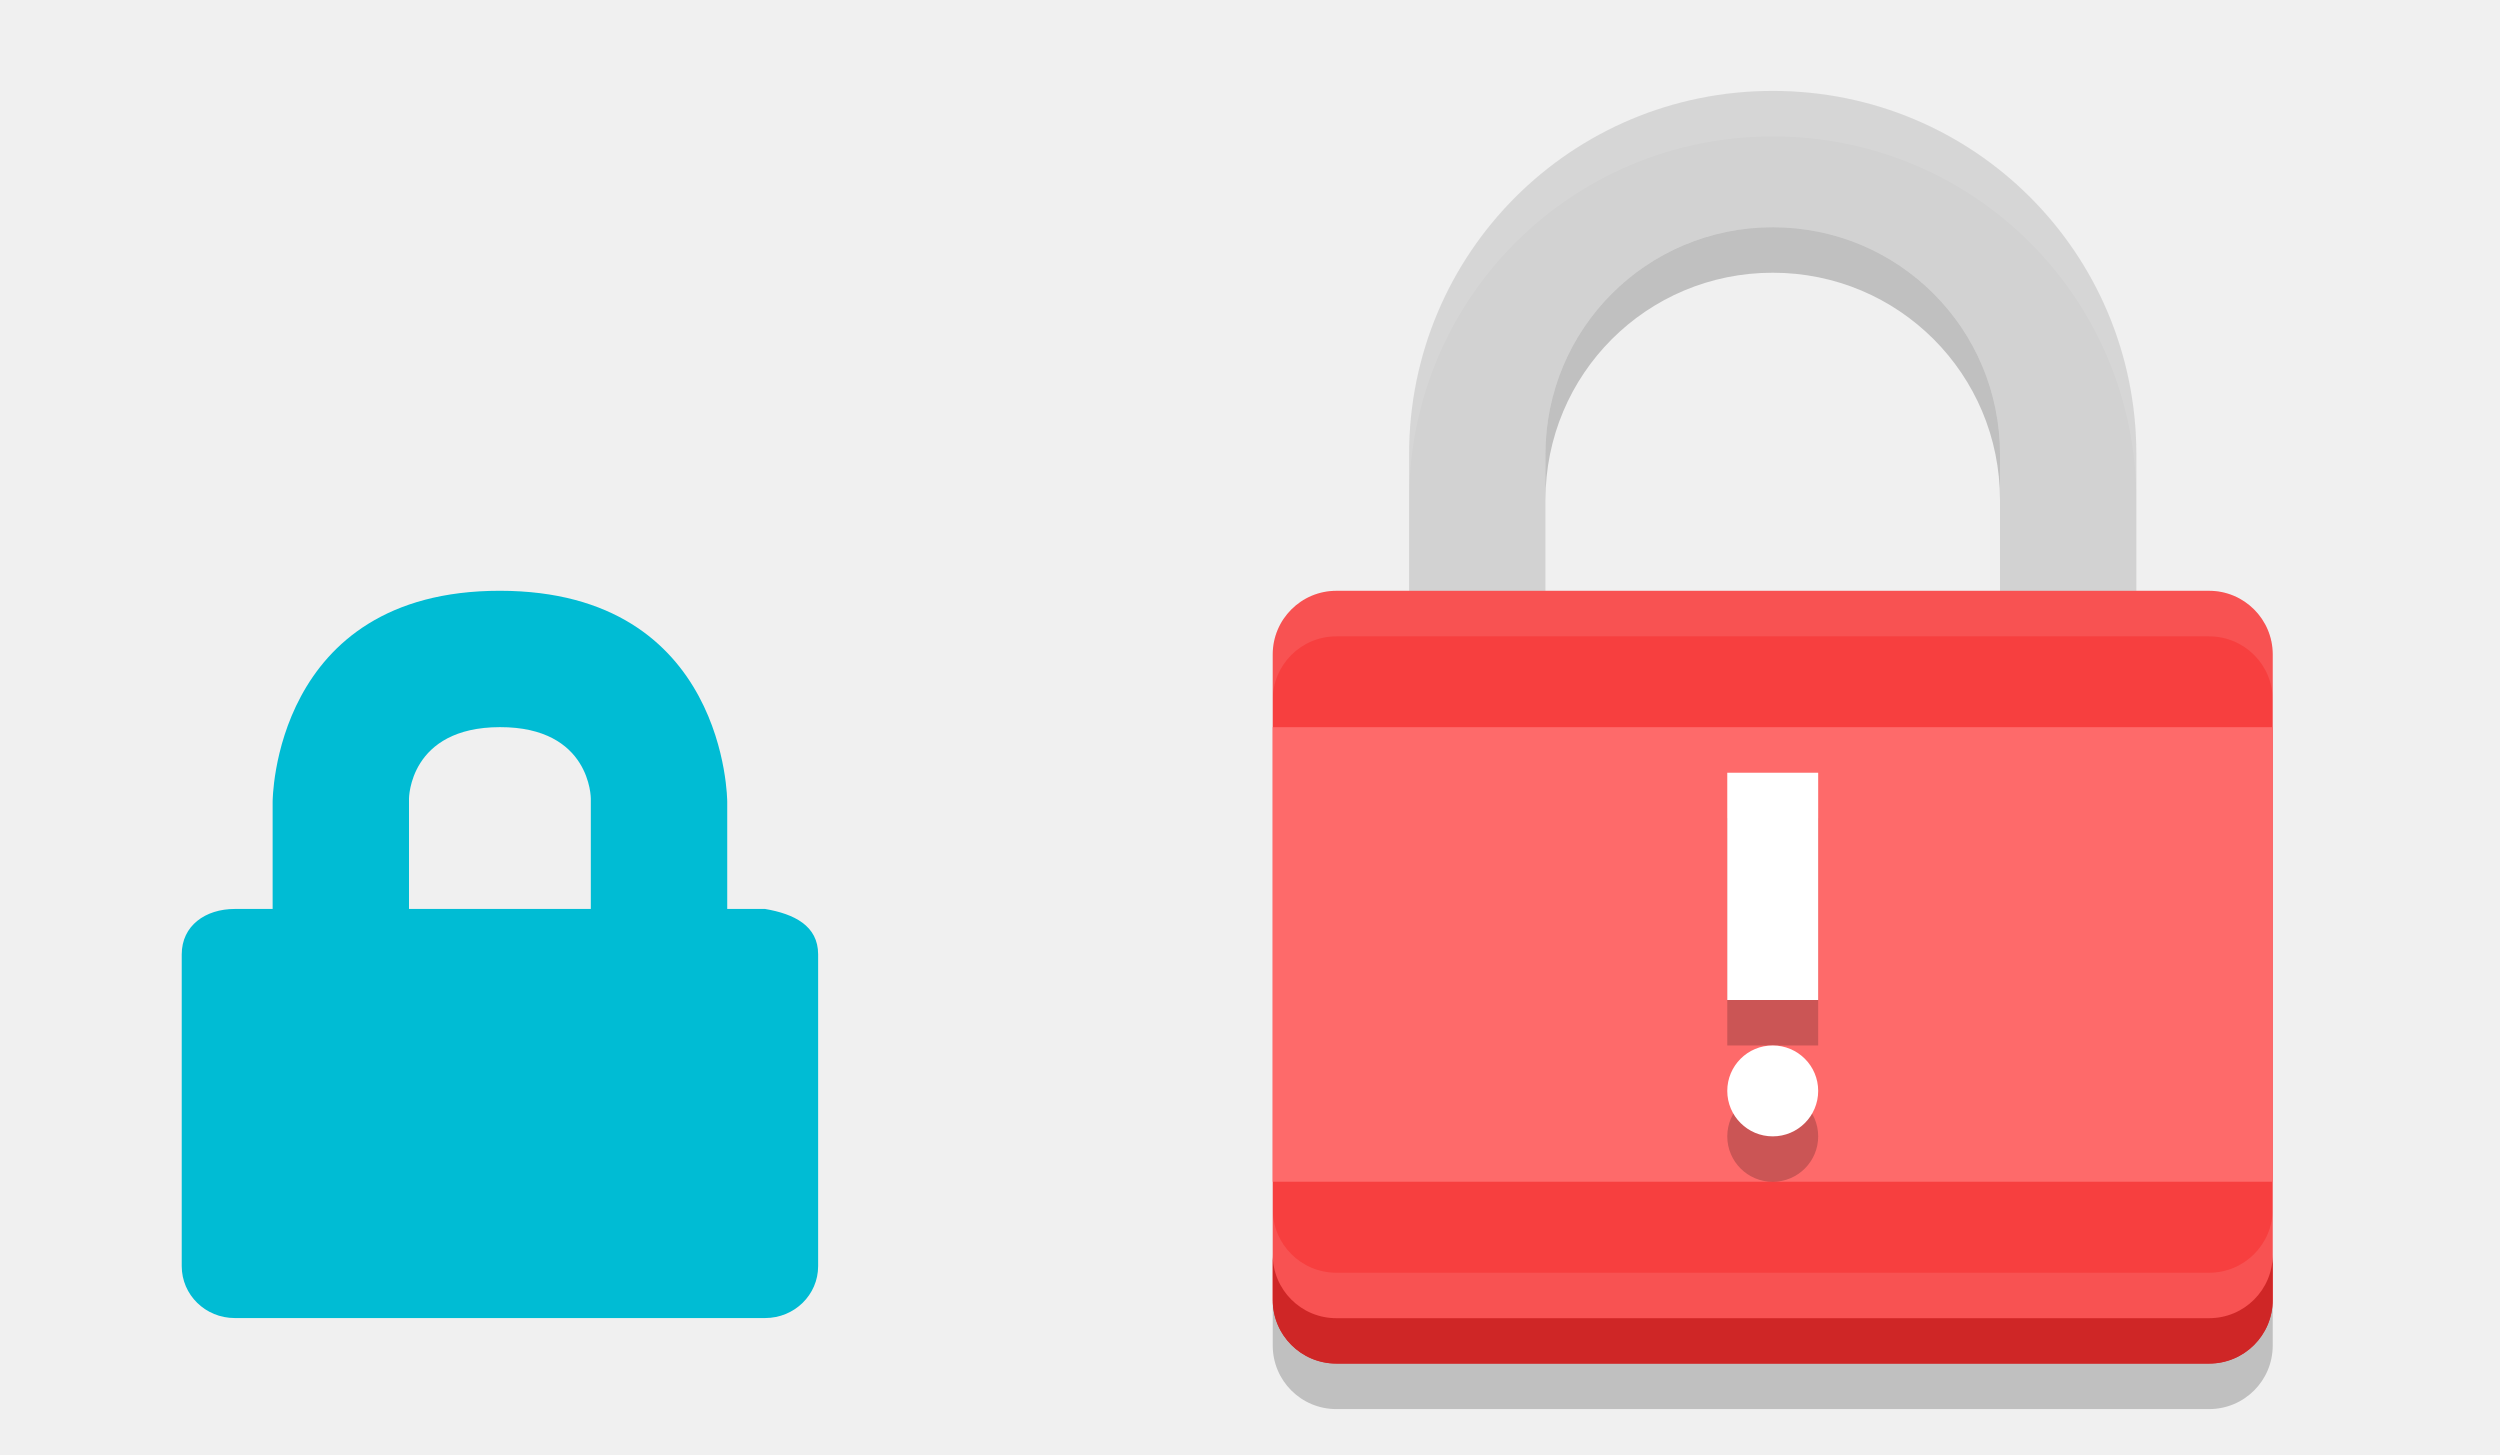
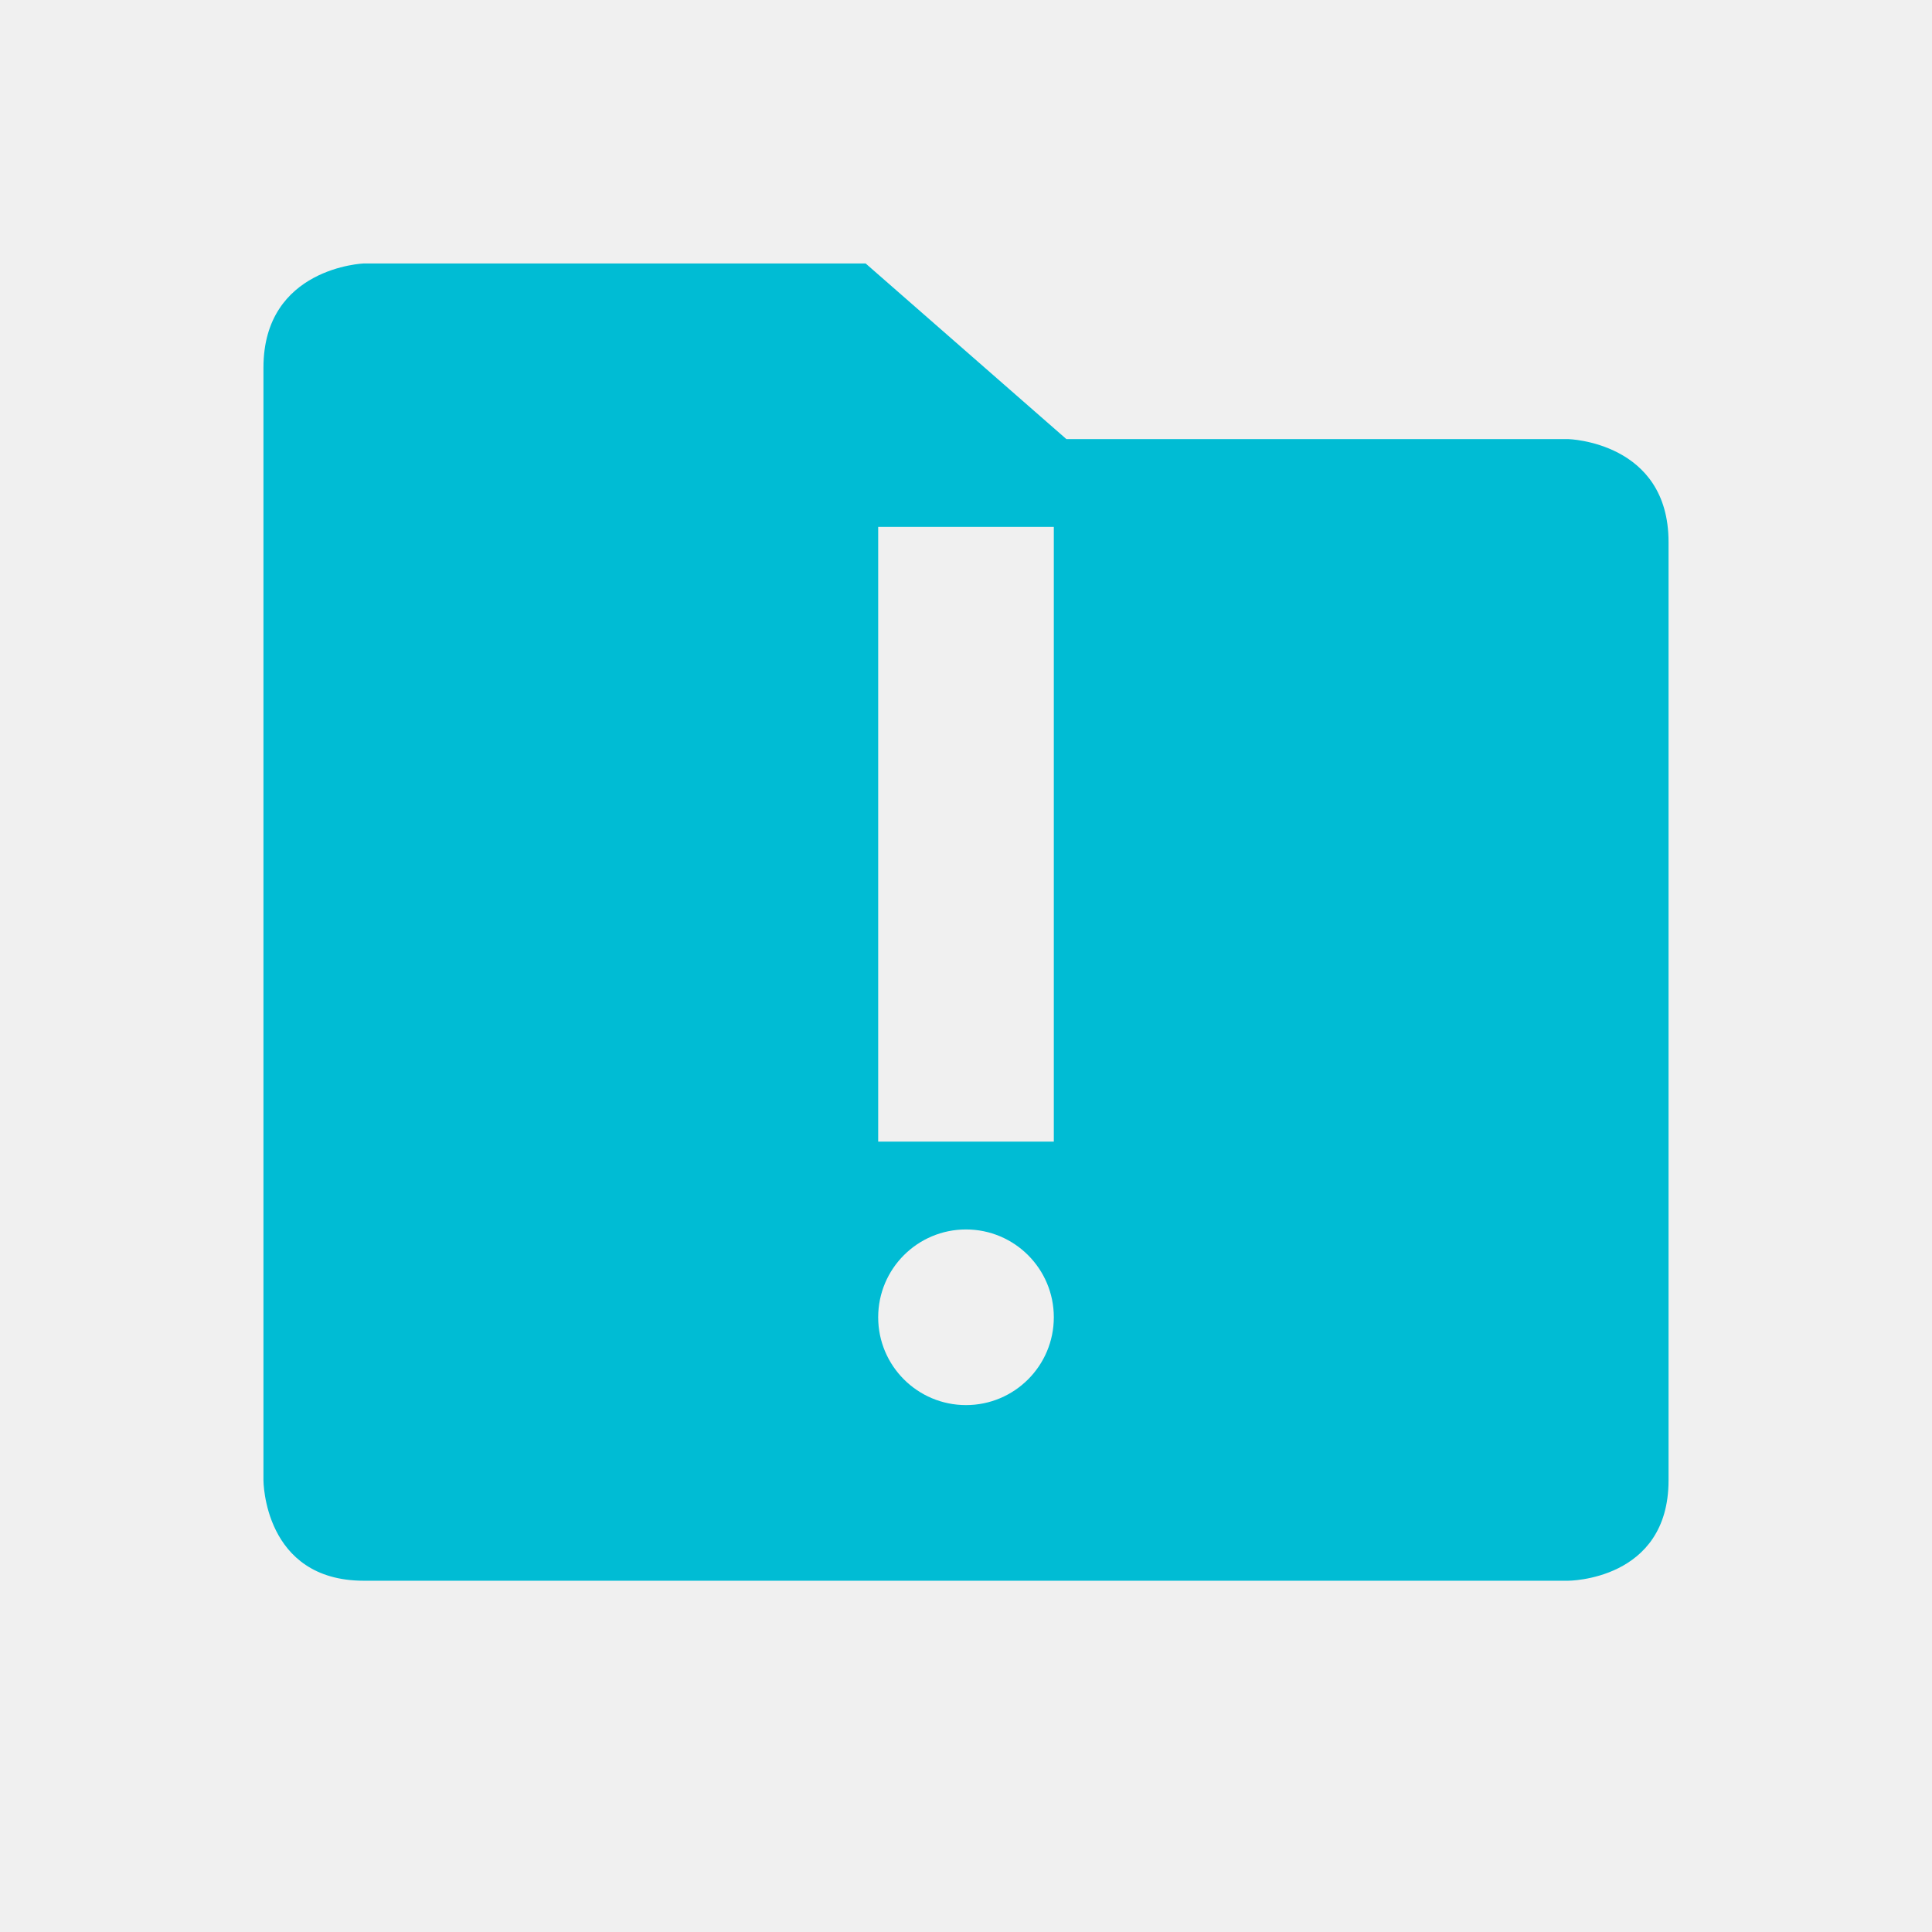
- <svg xmlns="http://www.w3.org/2000/svg" id="svg4168" width="55" height="32" version="1.1" viewBox="0 0 55 32">
-   <g id="layer1" transform="translate(0,-1020.362)">
-     <g id="22-22-plasmavault-error" transform="translate(-347,1287.362)" style="enable-background:new">
-       <rect id="rect4192" width="22" height="22" x="347" y="-257" style="opacity:0;fill:#2b0000;fill-opacity:0.404;fill-rule:nonzero;stroke:none;stroke-width:1;stroke-linecap:round;stroke-linejoin:round;stroke-miterlimit:4;stroke-dasharray:none;stroke-dashoffset:0;stroke-opacity:1" />
-       <path id="path5975" d="m 357.998,-254.003 c -5.003,-0.003 -5,4.643 -5,4.643 l 0,2.357 -0.833,0 c -0.646,0 -1.167,0.367 -1.167,1 l 0,6.857 c 0,0.633 0.52,1.143 1.167,1.143 l 11.667,0 c 0.646,0 1.167,-0.51 1.167,-1.143 l 0,-6.857 c 0,-0.633 -0.53,-0.891 -1.167,-1 l -0.833,0 0,-2.357 c 0,0 0.003,-4.639 -5,-4.643 z m 0,3 c 2.003,-0.003 2,1.571 2,1.571 l 0,2.429 -4,0 0,-2.429 c 0,0 0.003,-1.568 2,-1.571 z" style="color:#000000;display:inline;overflow:visible;visibility:visible;opacity:1;fill:#00bcd4;fill-opacity:1;fill-rule:nonzero;stroke:none;stroke-width:1;marker:none;enable-background:accumulate" />
-     </g>
-     <g id="plasmavault-error">
-       <rect id="rect4187" width="32" height="32" x="23" y="1020.36" style="opacity:0.001;fill:#000000;fill-opacity:1;fill-rule:nonzero;stroke:none;stroke-width:2;stroke-linecap:round;stroke-linejoin:round;stroke-miterlimit:4;stroke-dasharray:none;stroke-opacity:1" />
-       <path id="path4" d="m 39,1022.362 c -4.432,0 -8,3.568 -8,8 l 0,3 3,0 0,-3 c 0,-2.77 2.23,-5 5,-5 2.77,0 5,2.23 5,5 l 0,3 3,0 0,-3 c 0,-4.432 -3.568,-8 -8,-8 z" style="fill:#d2d2d2" />
-       <rect id="rect6" width="17" height="22" x="-1050.36" y="-50" rx="1.4" ry="1.4" transform="matrix(0,-1,-1,0,0,0)" style="fill:#f73f3f;fill-opacity:1" />
-       <path id="path8" d="m 39,1022.362 c -4.432,0 -8,3.568 -8,8 l 0,1 c 0,-4.432 3.568,-8 8,-8 4.432,0 8,3.568 8,8 l 0,-1 c 0,-4.432 -3.568,-8 -8,-8 z" style="opacity:0.1;fill:#ffffff" />
-       <path id="path10" d="m 29.4,1033.362 c -0.776,0 -1.4,0.625 -1.4,1.4 l 0,1 c 0,-0.775 0.625,-1.4 1.4,-1.4 l 19.2,0 c 0.775,0 1.4,0.625 1.4,1.4 l 0,-1 c 0,-0.775 -0.625,-1.4 -1.4,-1.4 l -19.2,0 z" style="opacity:0.1;fill:#ffffff" />
-       <path id="path12" d="m 28,1047.962 0,1 c 0,0.775 0.625,1.4 1.4,1.4 l 19.2,0 c 0.775,0 1.4,-0.625 1.4,-1.4 l 0,-1 c 0,0.775 -0.625,1.4 -1.4,1.4 l -19.2,0 c -0.775,0 -1.4,-0.625 -1.4,-1.4 z" style="fill:#cf2626;fill-opacity:1" />
-       <path id="path14" d="m 28,1046.962 0,1 c 0,0.775 0.625,1.4 1.4,1.4 l 19.2,0 c 0.775,0 1.4,-0.625 1.4,-1.4 l 0,-1 c 0,0.775 -0.625,1.4 -1.4,1.4 l -19.2,0 c -0.775,0 -1.4,-0.625 -1.4,-1.4 z" style="opacity:0.1;fill:#ffffff" />
-       <rect id="rect16" width="22" height="10" x="28" y="1036.36" rx="0" ry="0" style="fill:#fe6a6a;fill-opacity:1" />
-       <path id="path18" d="m 39,1025.362 c -2.77,0 -5,2.23 -5,5 l 0,1 c 0,-2.77 2.23,-5 5,-5 2.77,0 5,2.23 5,5 l 0,-1 c 0,-2.77 -2.23,-5 -5,-5 z m -11,23.6 0,1 c 0,0.775 0.625,1.4 1.4,1.4 l 19.2,0 c 0.775,0 1.4,-0.625 1.4,-1.4 l 0,-1 c 0,0.775 -0.625,1.4 -1.4,1.4 l -19.2,0 c -0.775,0 -1.4,-0.625 -1.4,-1.4 z" style="opacity:0.2" />
-       <path id="path4821" d="m 38,1038.362 0,5 2,0 0,-5 -2,0 z m 1,6 a 1,1 0 0 0 -1,1 1,1 0 0 0 1,1 1,1 0 0 0 1,-1 1,1 0 0 0 -1,-1 z" style="opacity:0.2;fill:#000000;fill-opacity:1;fill-rule:nonzero;stroke:none;stroke-width:2;stroke-linecap:round;stroke-linejoin:round;stroke-miterlimit:4;stroke-dasharray:none;stroke-opacity:1" />
-       <path id="rect4816" d="m 38,1037.362 0,5 2,0 0,-5 -2,0 z m 1,6 a 1,1 0 0 0 -1,1 1,1 0 0 0 1,1 1,1 0 0 0 1,-1 1,1 0 0 0 -1,-1 z" style="opacity:1;fill:#ffffff;fill-opacity:1;fill-rule:nonzero;stroke:none;stroke-width:2;stroke-linecap:round;stroke-linejoin:round;stroke-miterlimit:4;stroke-dasharray:none;stroke-opacity:1" />
-     </g>
+ <svg xmlns="http://www.w3.org/2000/svg" id="svg4168" width="22" height="22" version="1.1" viewBox="0 0 22 22">
+   <g id="plasmavault-error">
+     <rect style="opacity:0;fill:#2b0000;fill-opacity:0.404;fill-rule:nonzero;stroke:none;stroke-width:1;stroke-linecap:round;stroke-linejoin:round;stroke-miterlimit:4;stroke-dasharray:none;stroke-dashoffset:0;stroke-opacity:1" id="rect4192" width="22" height="22" x="0" y="0" />
+     <path style="color:#5c616c;fill:#00bcd4;fill-opacity:1;stroke-width:1.143" id="path5" d="M 4.143 3 C 4.143 3 3 3.043 3 4.186 L 3 16.857 C 3 16.857 3 18 4.143 18 L 17.857 18 C 17.857 18 19 18 19 16.857 L 19 6.172 C 19 5.029 17.857 5 17.857 5 L 12.143 5 L 9.857 3 L 4.143 3 z M 10 6 L 12 6 L 12 13 L 10 13 L 10 6 z M 11 14 A 1 1 0 0 1 12 15 A 1 1 0 0 1 11 16 A 1 1 0 0 1 10 15 A 1 1 0 0 1 11 14 z" />
  </g>
</svg>
